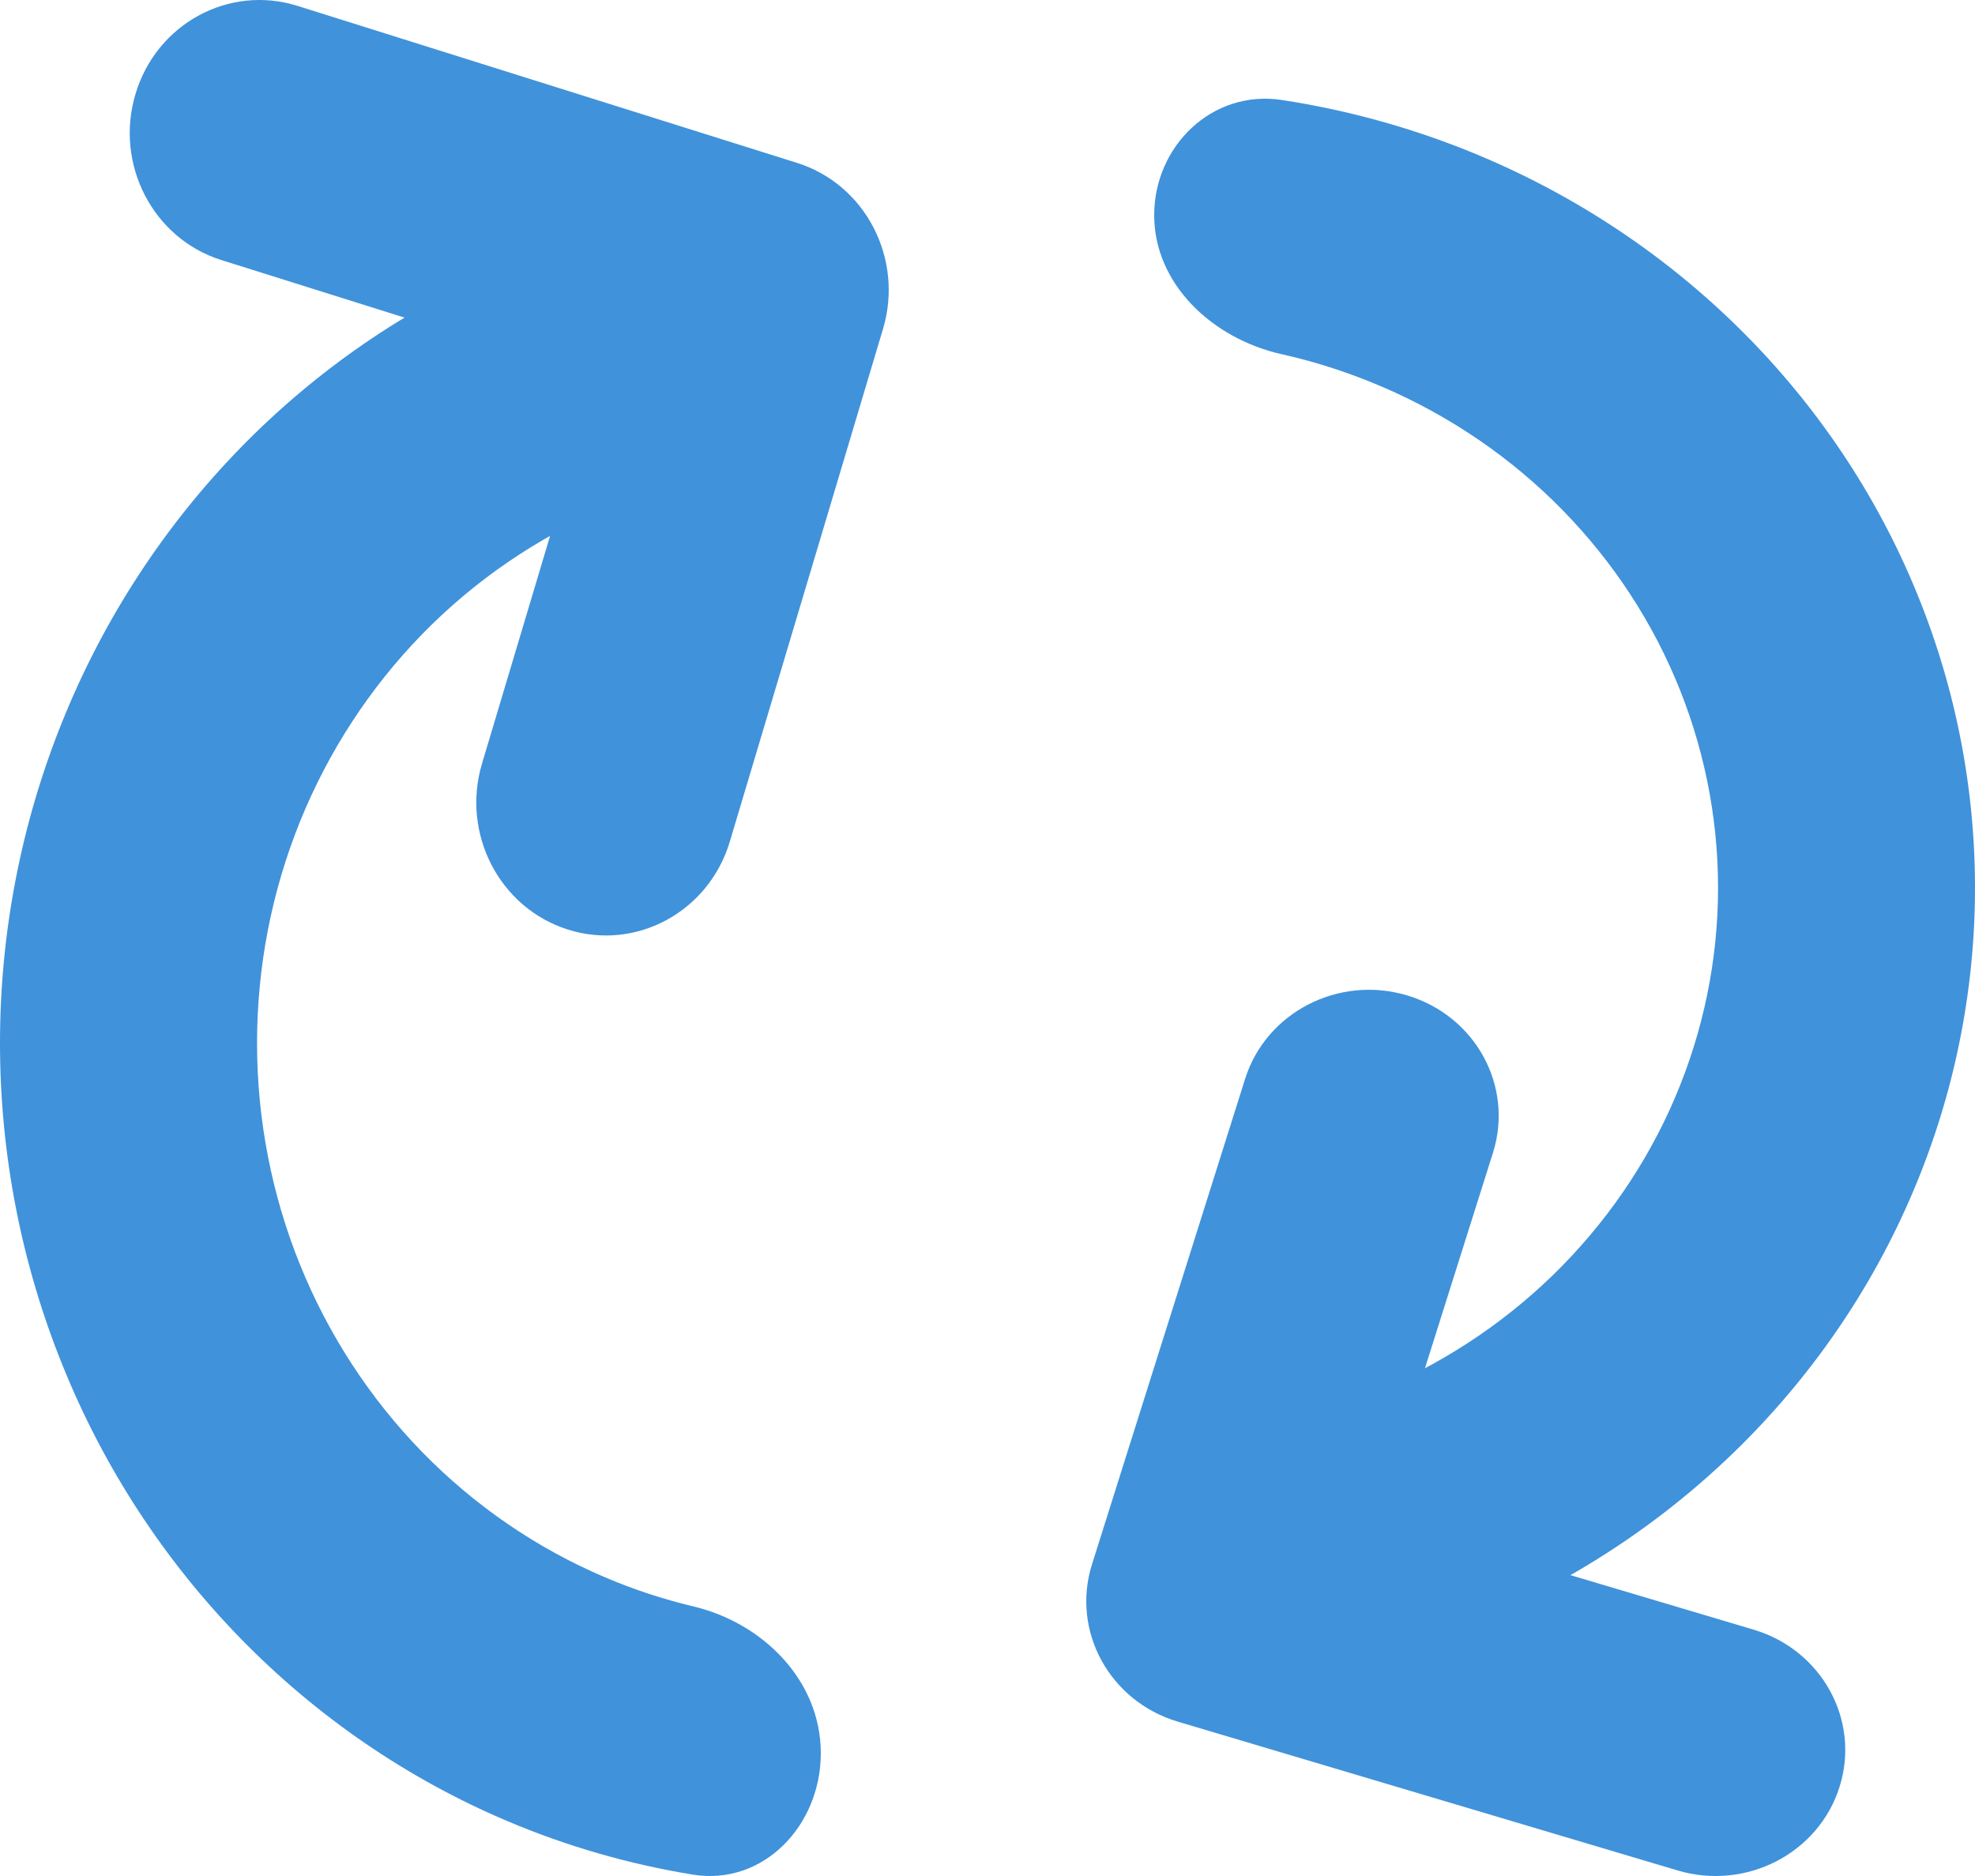
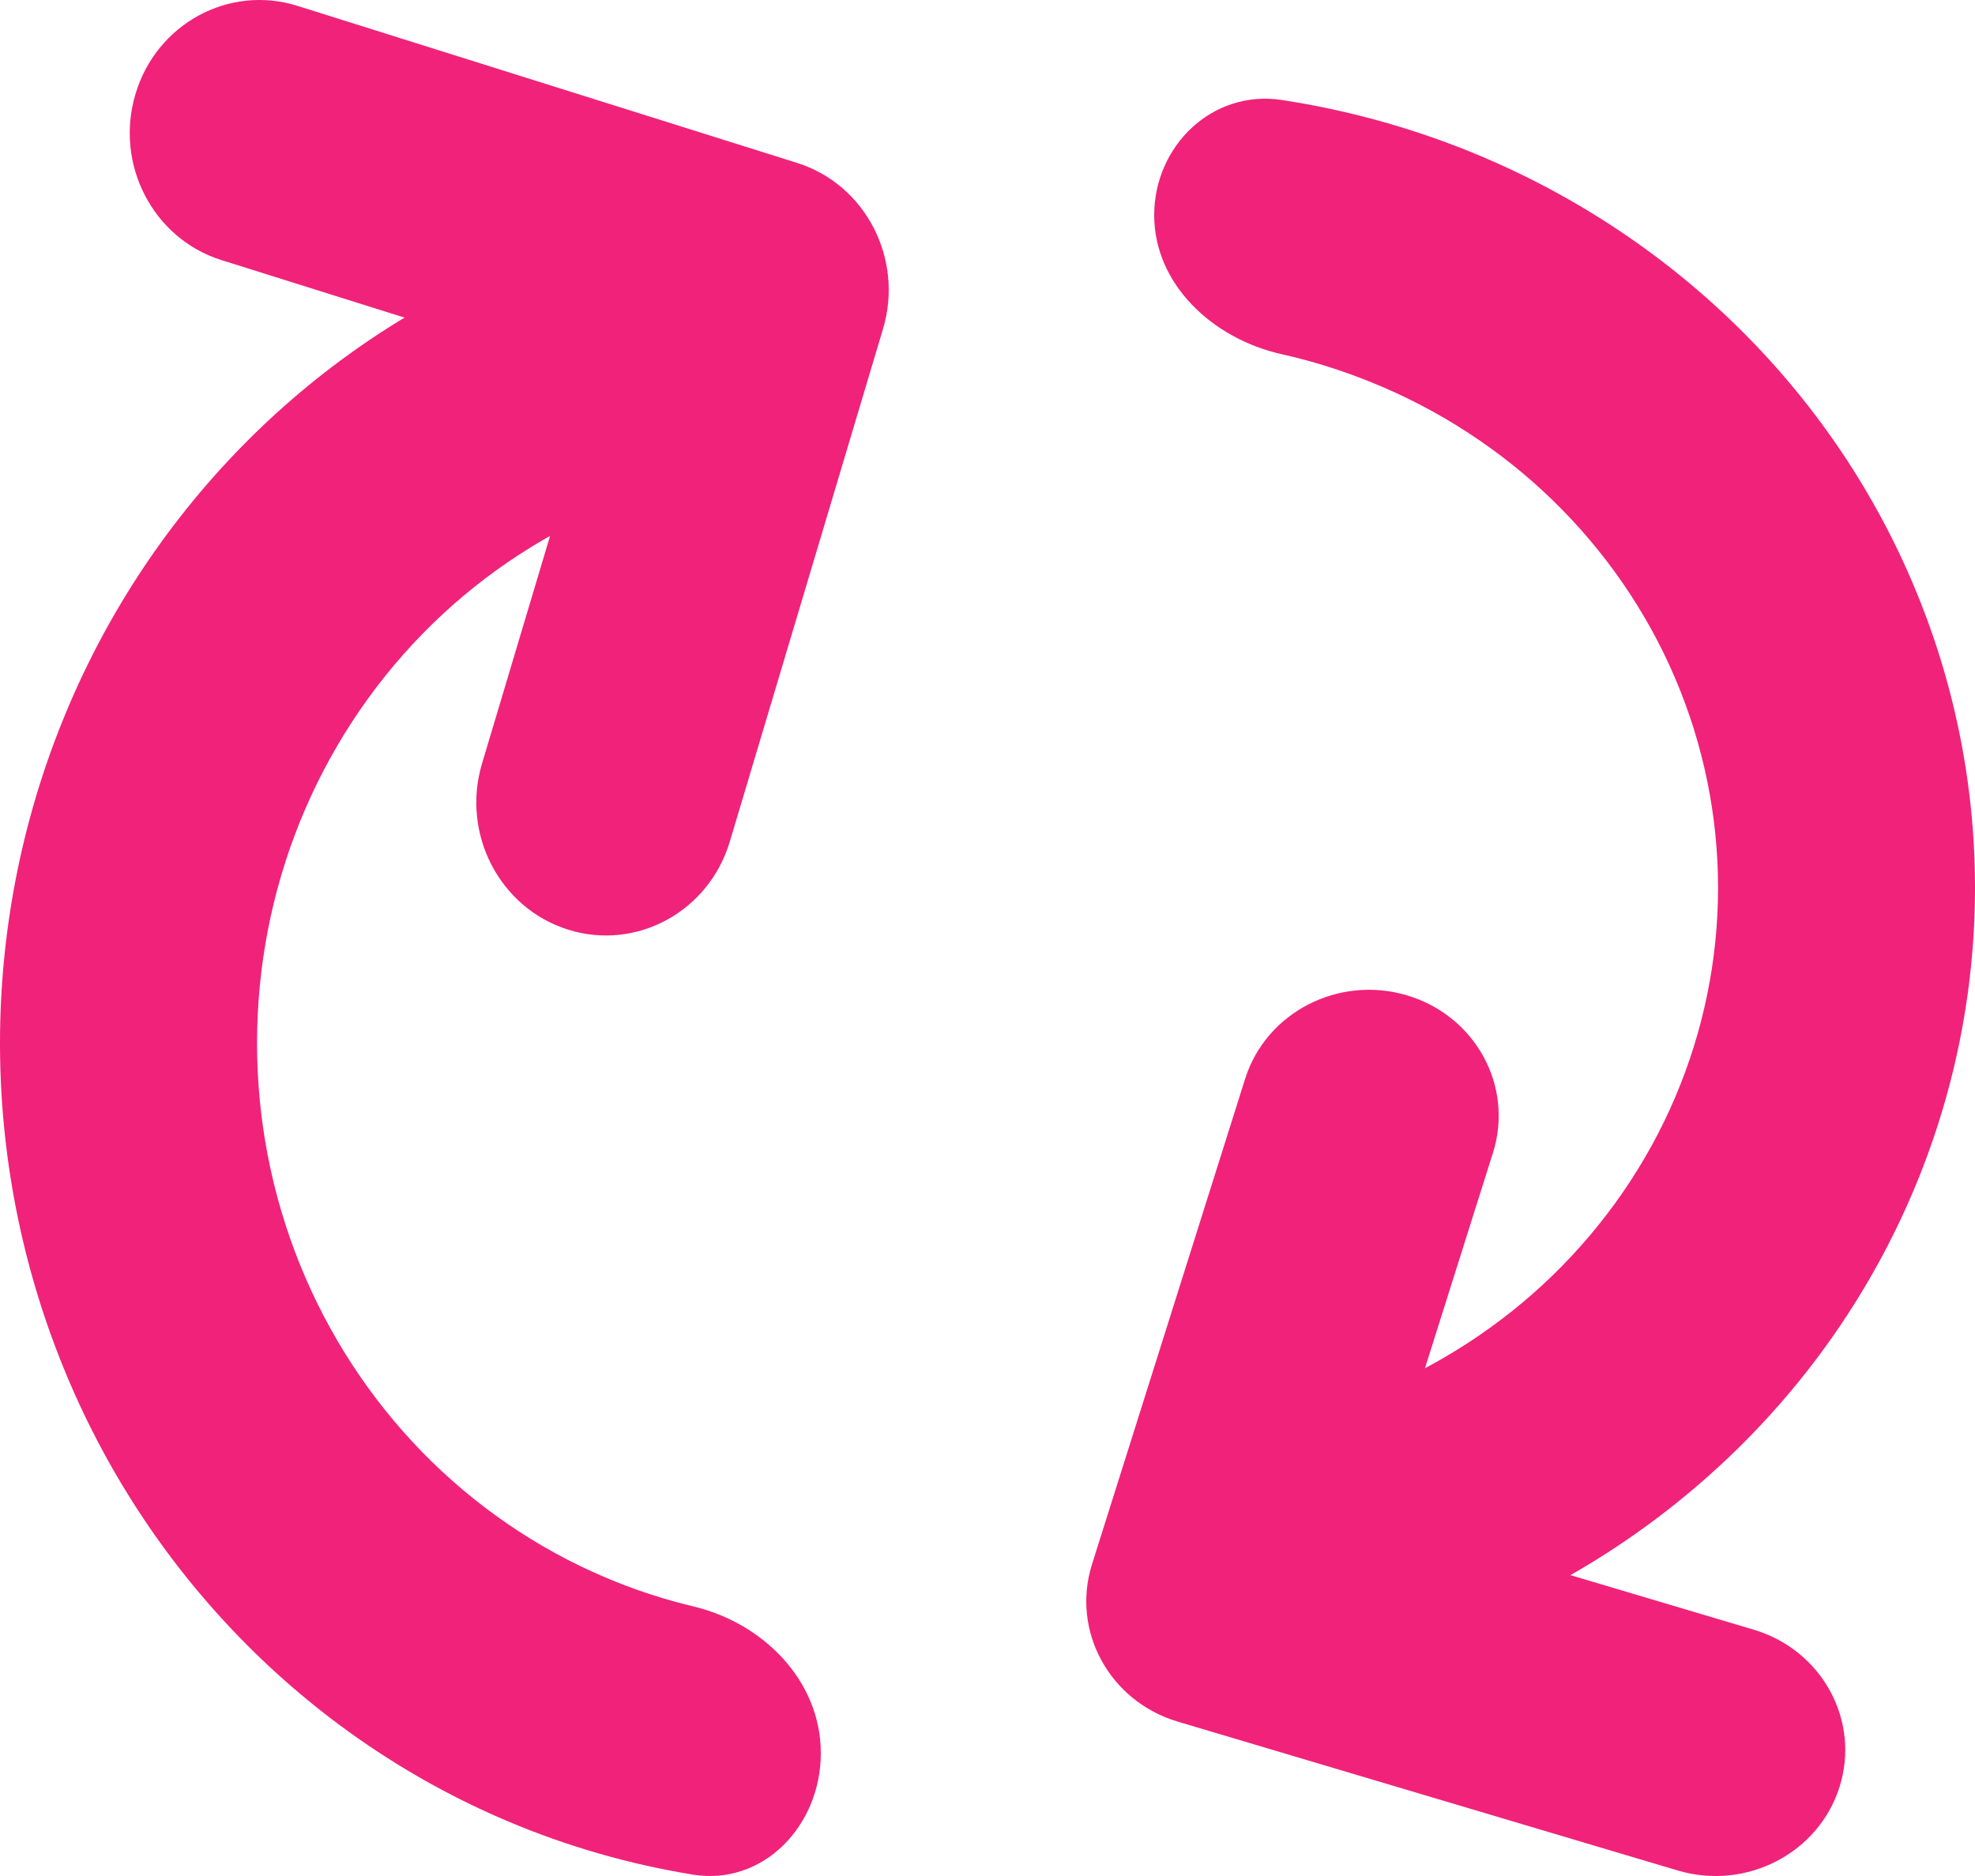
<svg xmlns="http://www.w3.org/2000/svg" width="20" height="19" viewBox="0 0 20 19" fill="none">
-   <path d="M8.312 17.756C8.312 18.493 7.726 19.101 7.017 18.986C6.371 18.881 5.738 18.699 5.131 18.441C4.123 18.013 3.207 17.385 2.435 16.593C1.663 15.801 1.05 14.862 0.633 13.827C0.215 12.793 -9.54319e-08 11.684 0 10.565C9.54319e-08 9.445 0.215 8.336 0.633 7.302C1.05 6.268 1.663 5.328 2.435 4.536C3.207 3.744 4.123 3.116 5.131 2.688C5.738 2.43 6.371 2.248 7.017 2.143C7.726 2.028 8.312 2.636 8.312 3.374C8.312 4.111 7.723 4.693 7.022 4.86C6.717 4.932 6.418 5.03 6.127 5.154C5.435 5.448 4.805 5.88 4.275 6.423C3.745 6.967 3.324 7.613 3.037 8.323C2.75 9.034 2.603 9.795 2.603 10.565C2.603 11.334 2.75 12.095 3.037 12.806C3.324 13.516 3.745 14.162 4.275 14.706C4.805 15.249 5.435 15.681 6.127 15.975C6.418 16.099 6.717 16.197 7.022 16.27C7.723 16.436 8.312 17.018 8.312 17.756Z" fill="#4092DB" />
-   <path fill-rule="evenodd" clip-rule="evenodd" d="M1.372 0.952C1.584 0.241 2.318 -0.158 3.011 0.059L8.072 1.65C8.765 1.868 9.154 2.621 8.942 3.331L7.391 8.522C7.179 9.233 6.445 9.633 5.752 9.415C5.059 9.197 4.669 8.444 4.881 7.734L6.048 3.83L2.242 2.634C1.549 2.416 1.159 1.663 1.372 0.952Z" fill="#4092DB" />
-   <path d="M11.688 2.179C11.688 1.481 12.274 0.904 12.983 1.013C13.629 1.112 14.262 1.285 14.869 1.529C15.877 1.935 16.793 2.53 17.565 3.28C18.337 4.03 18.95 4.921 19.367 5.901C19.785 6.88 20 7.931 20 8.991C20 10.052 19.785 11.102 19.367 12.082C18.95 13.062 18.337 13.953 17.565 14.703C16.793 15.453 15.877 16.048 14.869 16.454C14.262 16.698 13.629 16.871 12.983 16.97C12.274 17.078 11.688 16.502 11.688 15.804C11.688 15.106 12.277 14.554 12.977 14.396C13.283 14.327 13.582 14.234 13.873 14.117C14.565 13.838 15.195 13.43 15.725 12.915C16.255 12.399 16.676 11.788 16.963 11.115C17.25 10.441 17.398 9.72 17.398 8.991C17.398 8.263 17.25 7.541 16.963 6.868C16.676 6.195 16.255 5.584 15.725 5.068C15.195 4.553 14.565 4.144 13.873 3.866C13.582 3.749 13.283 3.655 12.977 3.587C12.277 3.429 11.688 2.877 11.688 2.179Z" fill="#4092DB" />
-   <path fill-rule="evenodd" clip-rule="evenodd" d="M18.628 18.098C18.416 18.771 17.682 19.15 16.989 18.944L11.928 17.437C11.235 17.231 10.846 16.517 11.058 15.844L12.609 10.926C12.821 10.253 13.555 9.874 14.248 10.081C14.941 10.287 15.331 11 15.119 11.674L13.952 15.372L17.758 16.505C18.451 16.711 18.841 17.425 18.628 18.098Z" fill="#4092DB" />
+   <path d="M8.312 17.756C8.312 18.493 7.726 19.101 7.017 18.986C6.371 18.881 5.738 18.699 5.131 18.441C4.123 18.013 3.207 17.385 2.435 16.593C1.663 15.801 1.05 14.862 0.633 13.827C0.215 12.793 -9.54319e-08 11.684 0 10.565C9.54319e-08 9.445 0.215 8.336 0.633 7.302C1.05 6.268 1.663 5.328 2.435 4.536C3.207 3.744 4.123 3.116 5.131 2.688C5.738 2.43 6.371 2.248 7.017 2.143C7.726 2.028 8.312 2.636 8.312 3.374C8.312 4.111 7.723 4.693 7.022 4.86C6.717 4.932 6.418 5.03 6.127 5.154C5.435 5.448 4.805 5.88 4.275 6.423C3.745 6.967 3.324 7.613 3.037 8.323C2.75 9.034 2.603 9.795 2.603 10.565C2.603 11.334 2.75 12.095 3.037 12.806C3.324 13.516 3.745 14.162 4.275 14.706C4.805 15.249 5.435 15.681 6.127 15.975C6.418 16.099 6.717 16.197 7.022 16.27C7.723 16.436 8.312 17.018 8.312 17.756Z" fill="#f12279" />
+   <path fill-rule="evenodd" clip-rule="evenodd" d="M1.372 0.952C1.584 0.241 2.318 -0.158 3.011 0.059L8.072 1.65C8.765 1.868 9.154 2.621 8.942 3.331L7.391 8.522C7.179 9.233 6.445 9.633 5.752 9.415C5.059 9.197 4.669 8.444 4.881 7.734L6.048 3.83L2.242 2.634C1.549 2.416 1.159 1.663 1.372 0.952Z" fill="#f12279" />
+   <path d="M11.688 2.179C11.688 1.481 12.274 0.904 12.983 1.013C13.629 1.112 14.262 1.285 14.869 1.529C15.877 1.935 16.793 2.53 17.565 3.28C18.337 4.03 18.95 4.921 19.367 5.901C19.785 6.88 20 7.931 20 8.991C20 10.052 19.785 11.102 19.367 12.082C18.95 13.062 18.337 13.953 17.565 14.703C16.793 15.453 15.877 16.048 14.869 16.454C14.262 16.698 13.629 16.871 12.983 16.97C12.274 17.078 11.688 16.502 11.688 15.804C11.688 15.106 12.277 14.554 12.977 14.396C13.283 14.327 13.582 14.234 13.873 14.117C14.565 13.838 15.195 13.43 15.725 12.915C16.255 12.399 16.676 11.788 16.963 11.115C17.25 10.441 17.398 9.72 17.398 8.991C17.398 8.263 17.25 7.541 16.963 6.868C16.676 6.195 16.255 5.584 15.725 5.068C15.195 4.553 14.565 4.144 13.873 3.866C13.582 3.749 13.283 3.655 12.977 3.587C12.277 3.429 11.688 2.877 11.688 2.179Z" fill="#f12279" />
+   <path fill-rule="evenodd" clip-rule="evenodd" d="M18.628 18.098C18.416 18.771 17.682 19.15 16.989 18.944L11.928 17.437C11.235 17.231 10.846 16.517 11.058 15.844L12.609 10.926C12.821 10.253 13.555 9.874 14.248 10.081C14.941 10.287 15.331 11 15.119 11.674L13.952 15.372L17.758 16.505C18.451 16.711 18.841 17.425 18.628 18.098Z" fill="#f12279" />
</svg>
